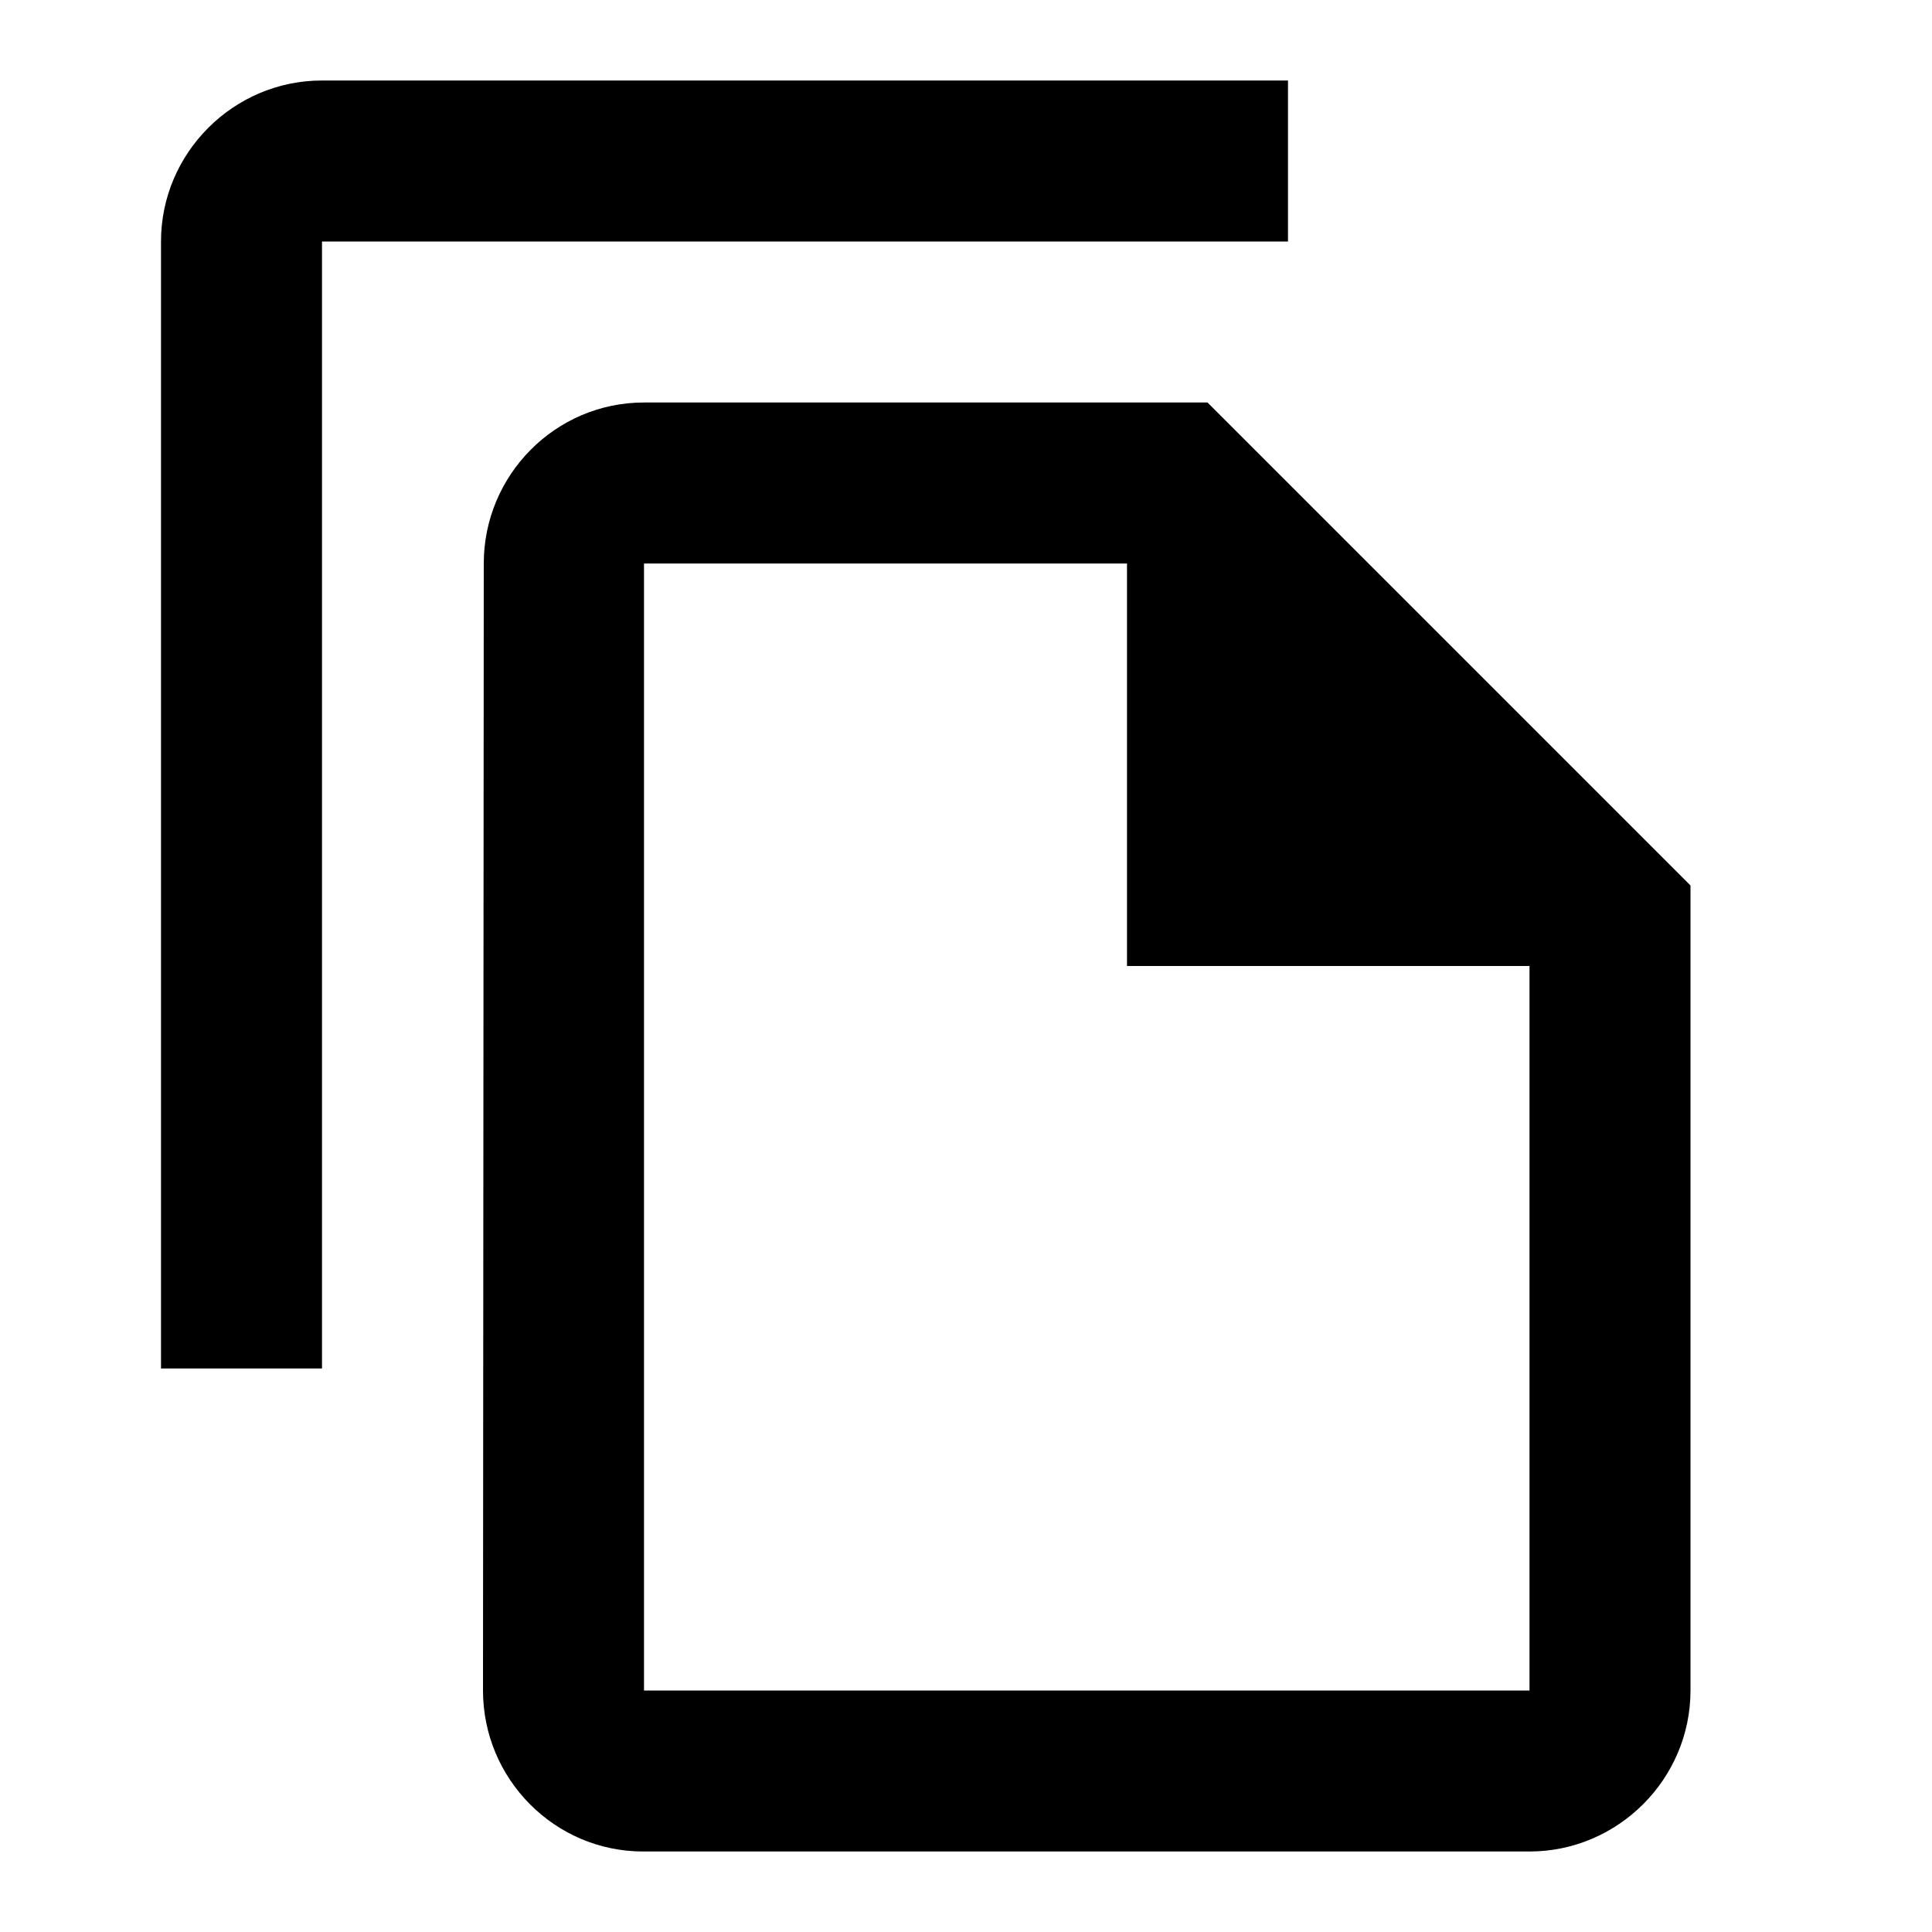
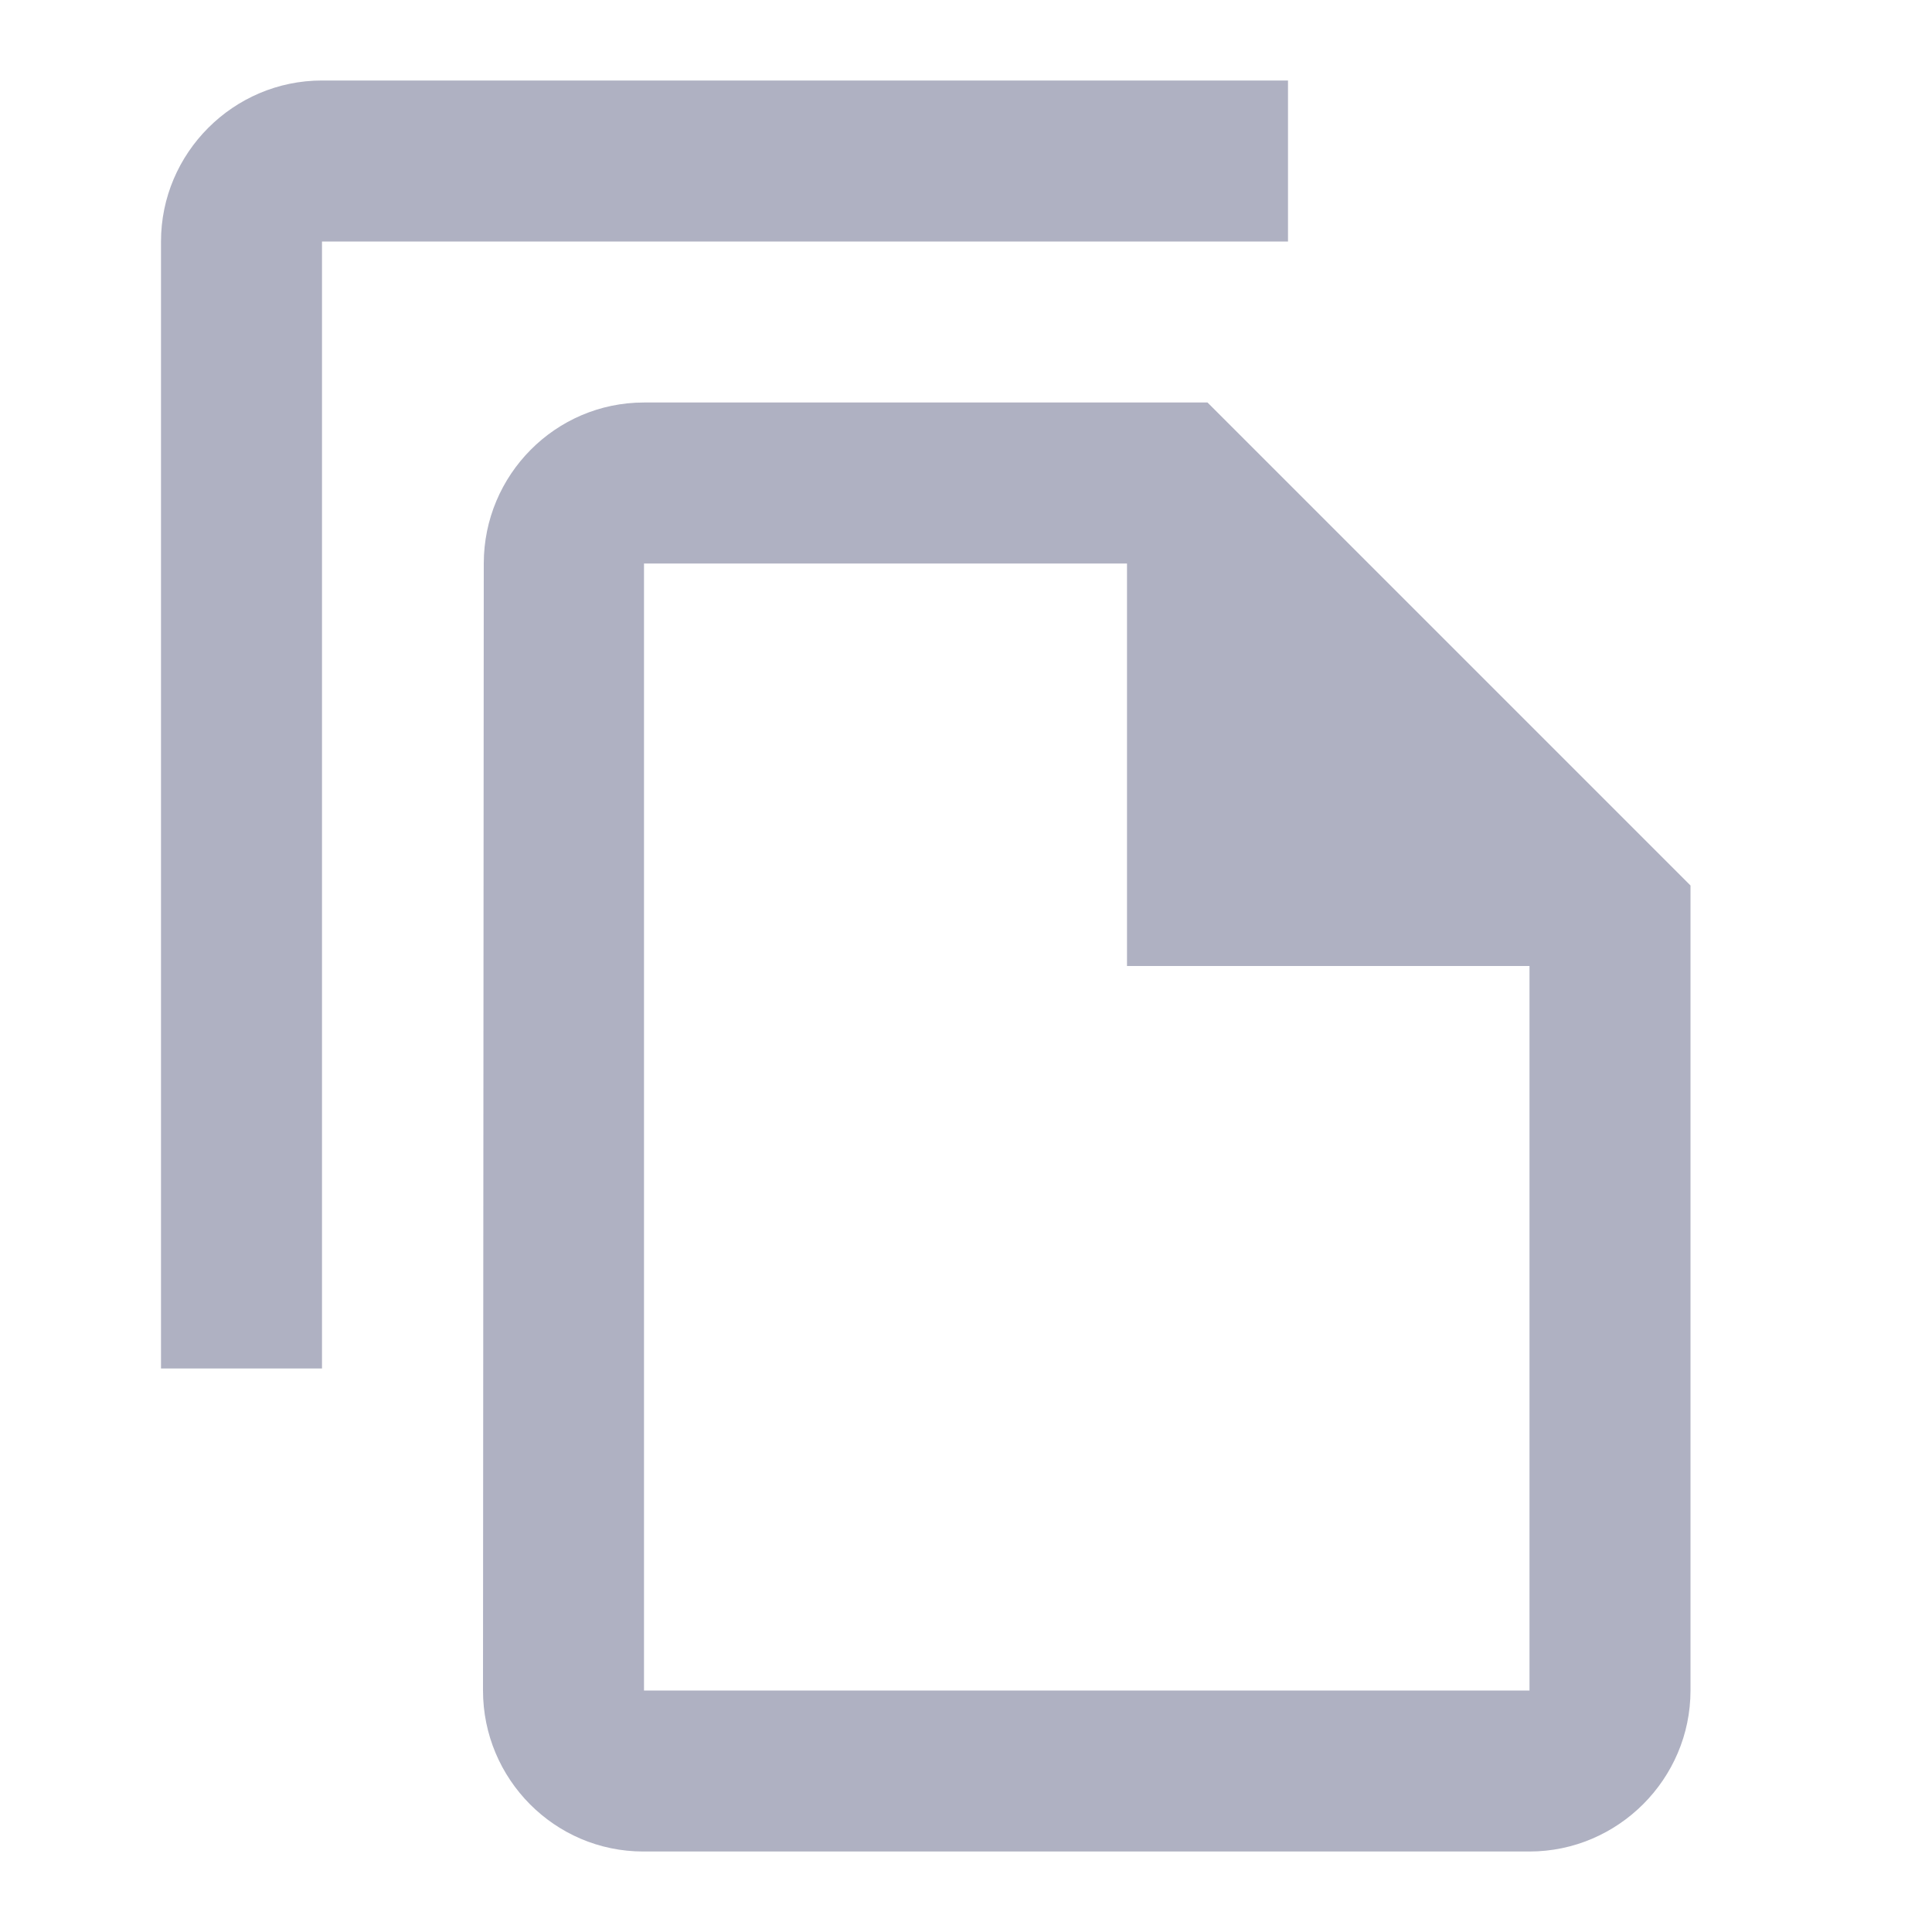
- <svg xmlns="http://www.w3.org/2000/svg" width="15" height="15" viewBox="0 0 15 15">
-   <path d="M10 0.625H2.5C1.812 0.625 1.25 1.188 1.25 1.875V10.625H2.5V1.875H10V0.625ZM9.375 3.125H5C4.312 3.125 3.756 3.688 3.756 4.375L3.75 13.125C3.75 13.812 4.306 14.375 4.994 14.375H11.875C12.562 14.375 13.125 13.812 13.125 13.125V6.875L9.375 3.125ZM5 13.125V4.375H8.75V7.5H11.875V13.125H5Z" />
+ <svg xmlns="http://www.w3.org/2000/svg" width="15" height="15" viewBox="0 0 15 15" fill="none">
+   <path d="M10 0.625H2.5C1.812 0.625 1.25 1.188 1.25 1.875V10.625H2.5V1.875H10V0.625ZM9.375 3.125H5C4.312 3.125 3.756 3.688 3.756 4.375L3.75 13.125C3.75 13.812 4.306 14.375 4.994 14.375H11.875C12.562 14.375 13.125 13.812 13.125 13.125V6.875L9.375 3.125ZM5 13.125V4.375H8.75V7.5H11.875V13.125H5Z" fill="#AFB1C2" />
</svg>
